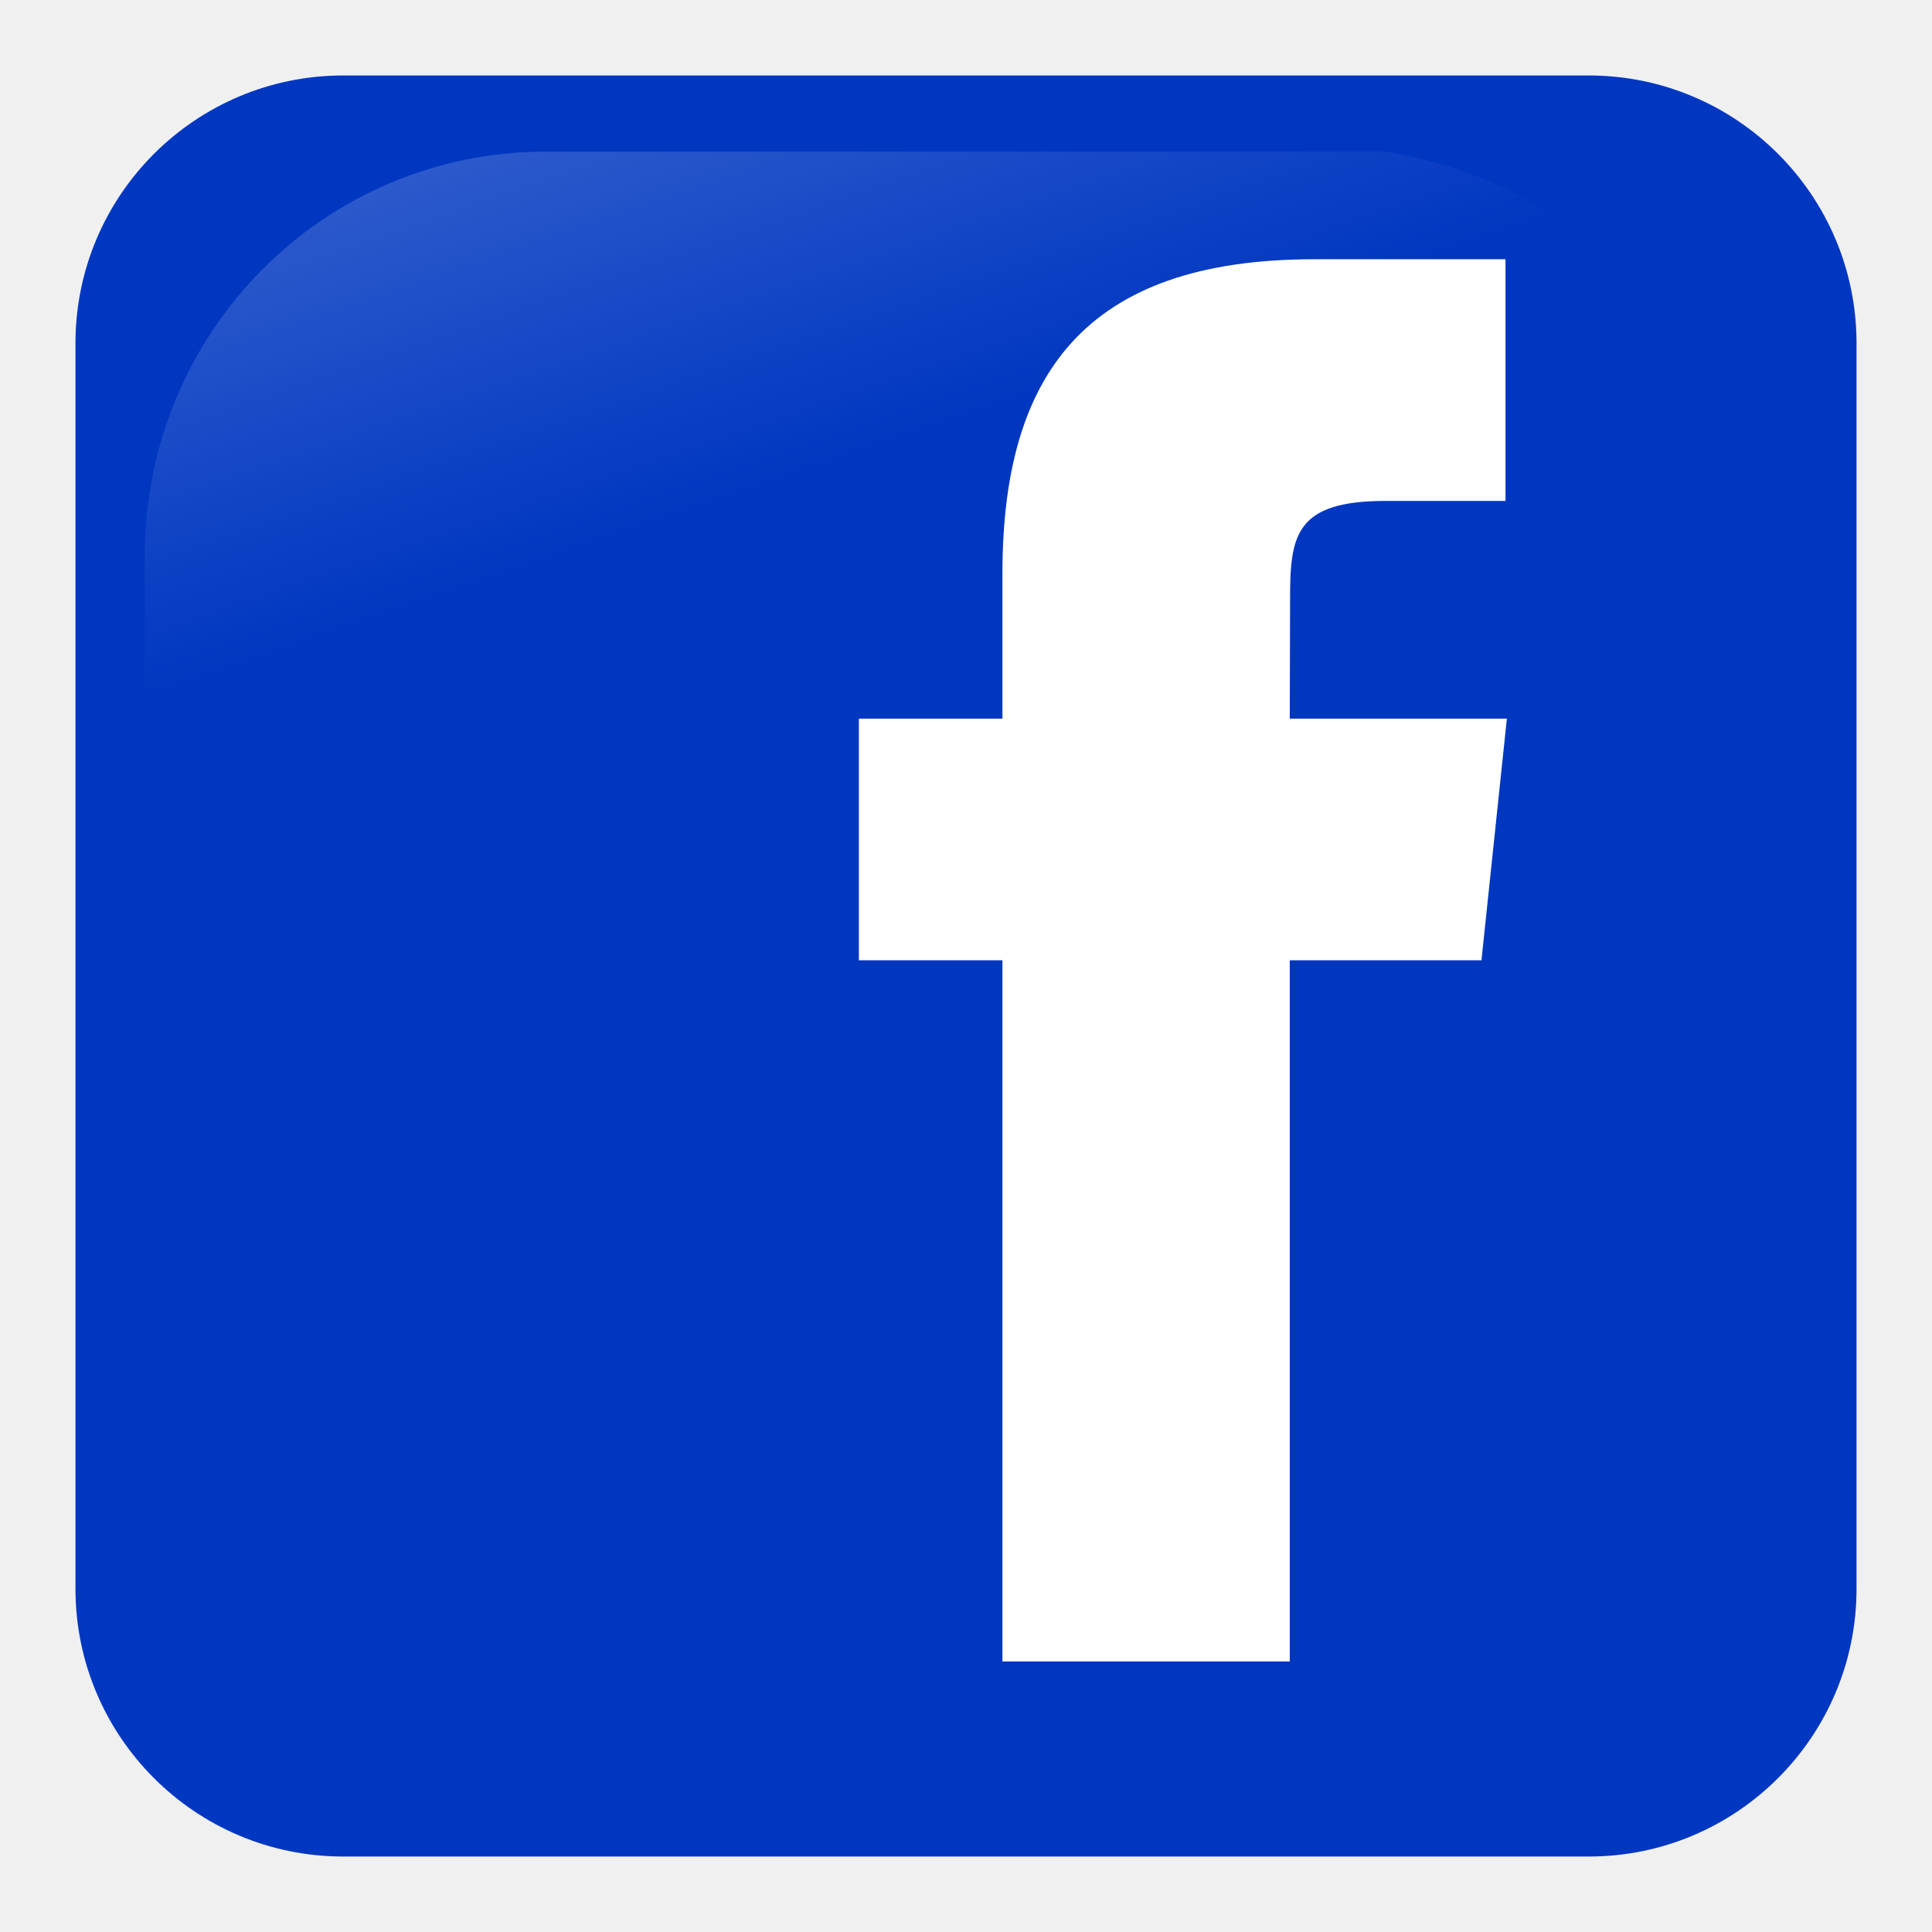
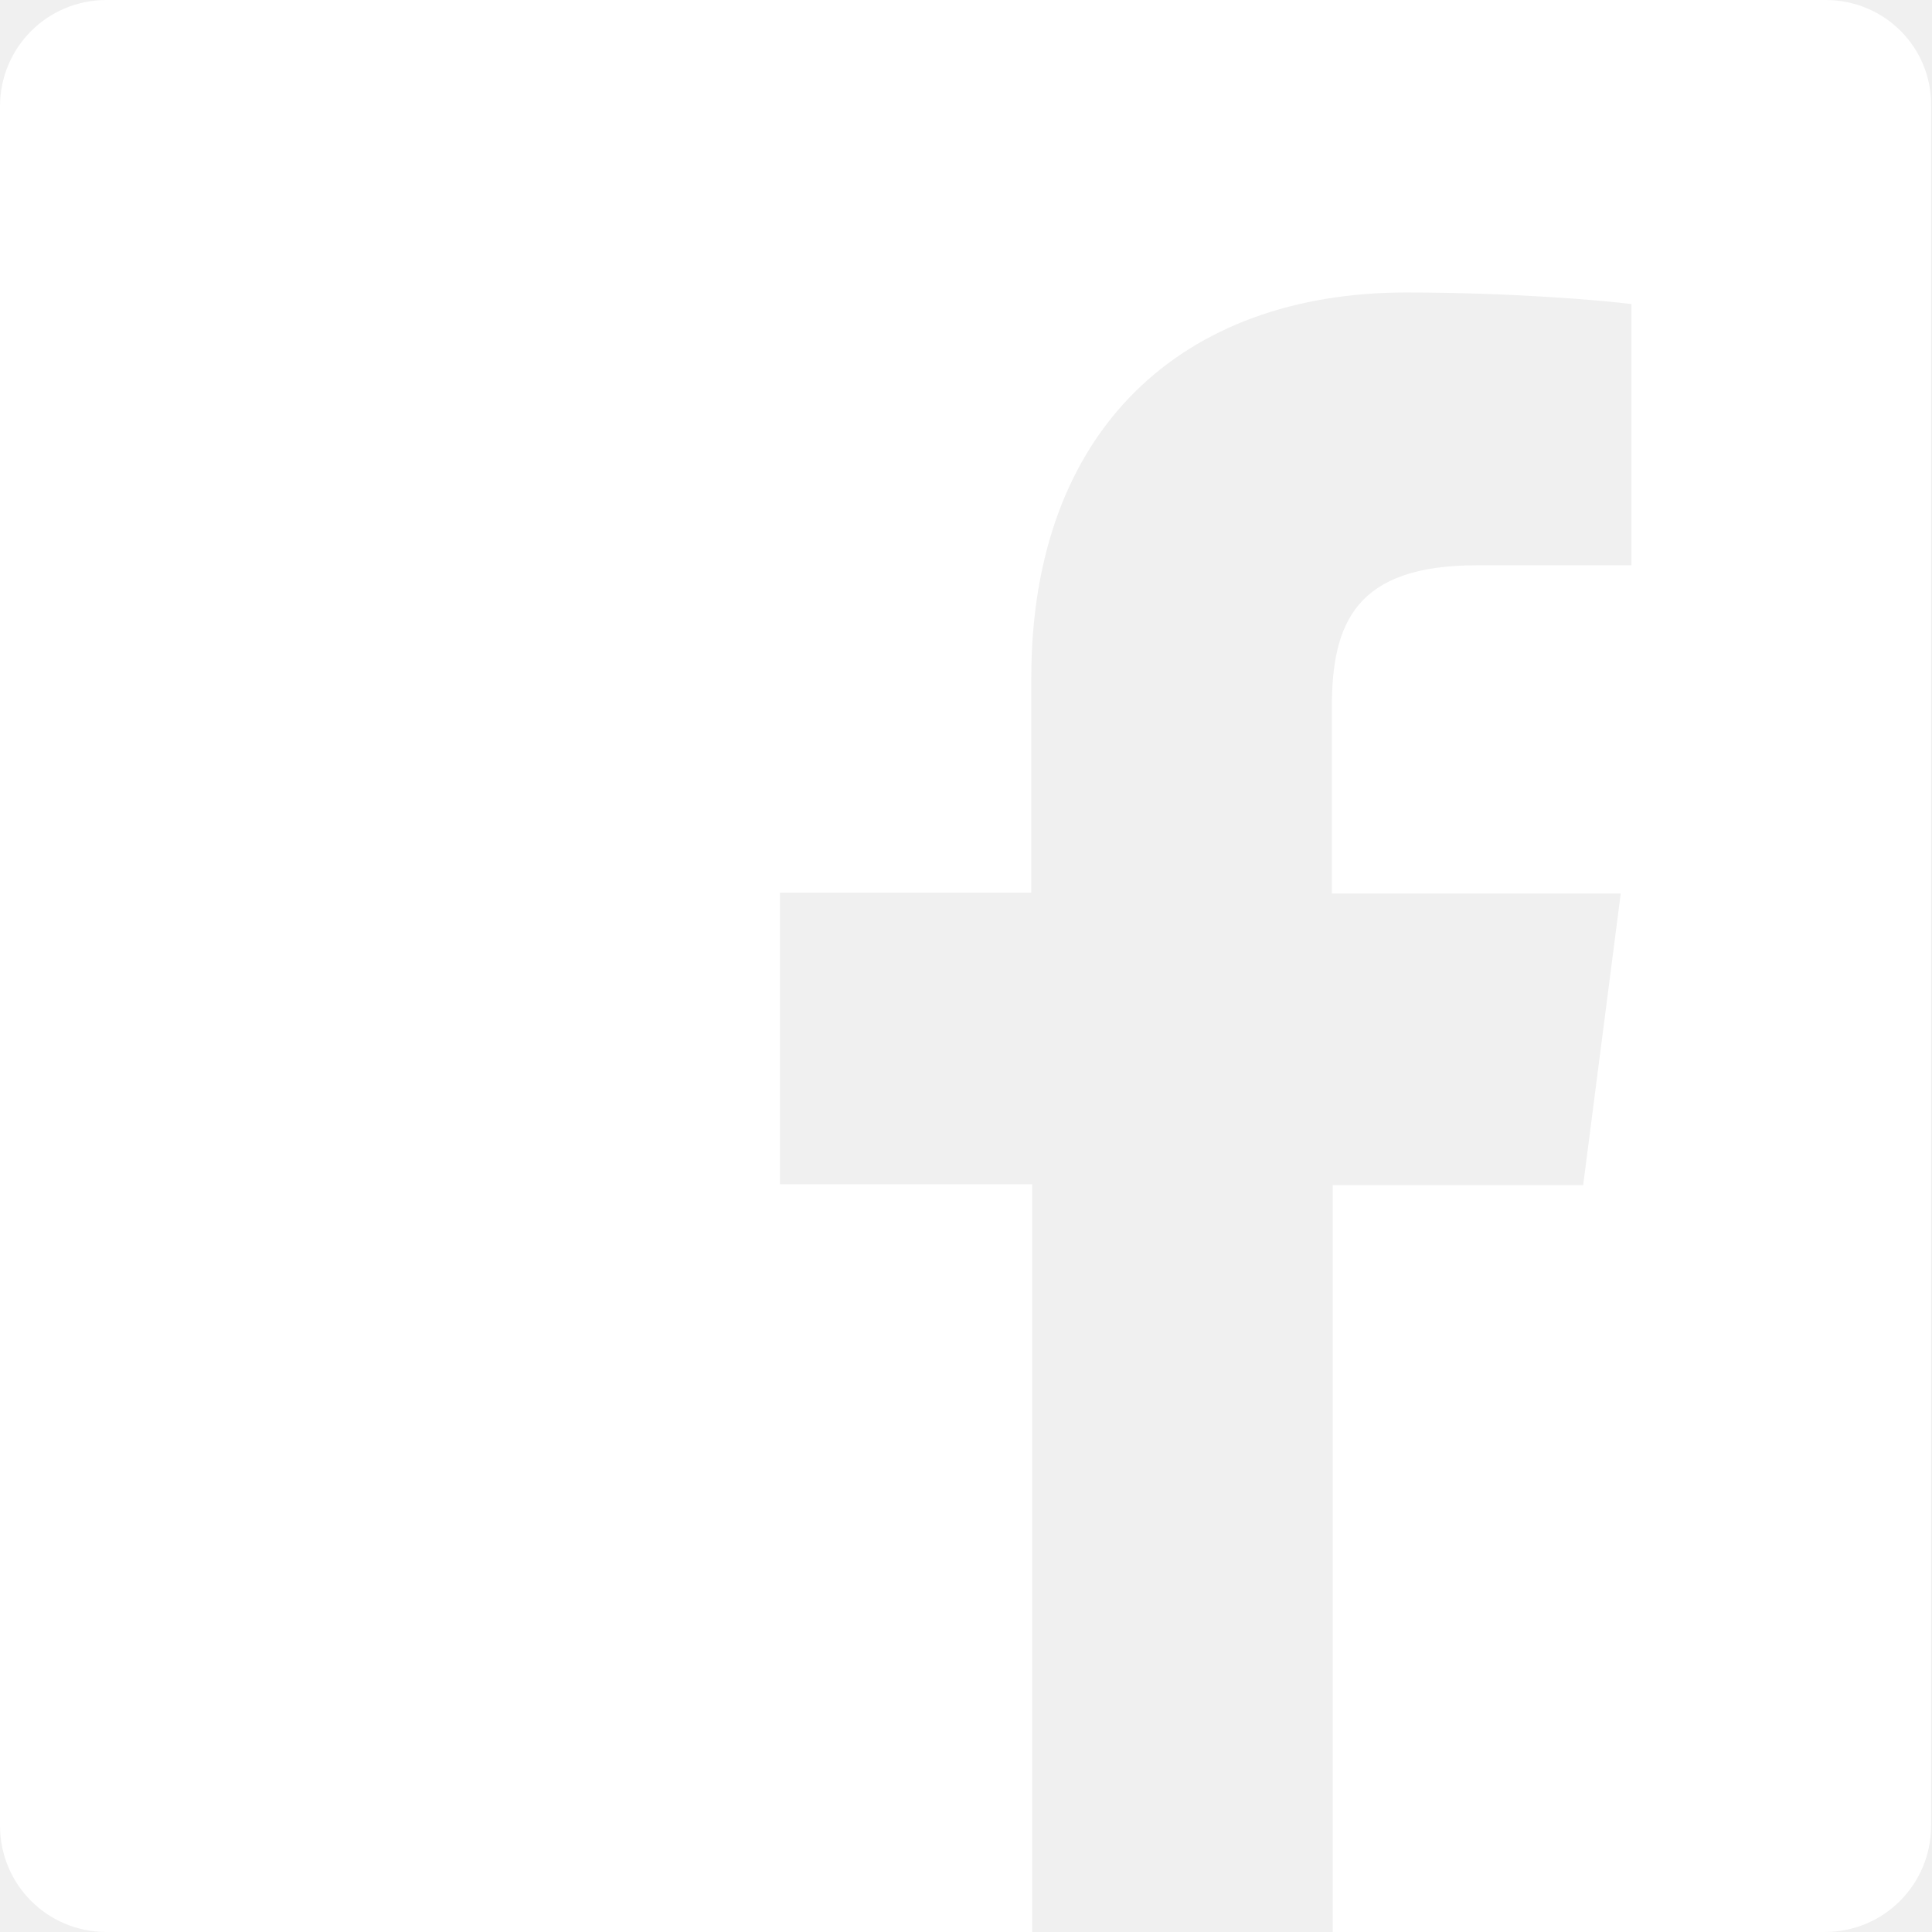
- <svg xmlns="http://www.w3.org/2000/svg" xmlns:xlink="http://www.w3.org/1999/xlink" width="256" height="256" id="svg2" version="1.0">
-   <defs id="defs4">
-     <linearGradient id="linearGradient2555">
-       <stop style="stop-color: rgb(255, 255, 255); stop-opacity: 1;" offset="0" id="stop2557" />
-       <stop style="stop-color: rgb(255, 255, 255); stop-opacity: 0;" offset="1" id="stop2559" />
-     </linearGradient>
-     <linearGradient xlink:href="#linearGradient2555" id="linearGradient2449" gradientUnits="userSpaceOnUse" gradientTransform="matrix(-0.5914584,0,0,0.5914584,210.0216,142.2324)" x1="-344.153" y1="274.711" x2="-395.849" y2="425.4" />
-   </defs>
-   <g id="layer1" transform="translate(-373.642,-318.344)">
-     <rect transform="scale(-1,1)" ry="35.488" rx="35.488" y="328.344" x="-619.642" height="236" width="236" id="rect1942" style="fill:#0037c1;fill-opacity:1;fill-rule:evenodd;stroke:none;stroke-width:0.875;stroke-linecap:square;stroke-linejoin:miter;stroke-miterlimit:4;stroke-dasharray:0.875, 1.75;stroke-dashoffset:0;stroke-opacity:1" />
-     <path id="path1950" d="M 557.291,338.433 L 445.993,338.433 C 416.533,338.433 392.815,362.345 392.815,392.048 L 392.815,500.64 C 393.769,523.825 397.437,509.168 404.419,483.492 C 412.534,453.651 438.961,427.57 471.144,408.023 C 495.709,393.104 523.204,383.577 573.253,382.671 C 601.637,382.157 599.131,345.83 557.291,338.433 z" style="opacity:0.3;fill:url(#linearGradient2449);fill-opacity:1;fill-rule:evenodd;stroke:none;stroke-width:0.875;stroke-linecap:square;stroke-linejoin:miter;stroke-miterlimit:4;stroke-dasharray:0.875, 1.75;stroke-dashoffset:0;stroke-opacity:1" />
-     <g id="Layer_3" transform="matrix(1.798205,0,0,1.812964,376.6334,326.3561)">
-       <path d="M 93.376,117.012 L 72.203,117.012 L 72.203,65.767 L 61.625,65.767 L 61.625,48.107 L 72.203,48.107 L 72.203,37.504 C 72.203,23.097 78.176,14.53 95.146,14.53 L 109.274,14.53 L 109.274,32.192 L 100.443,32.192 C 93.837,32.192 93.4,34.66 93.4,39.266 L 93.376,48.105 L 109.374,48.105 L 107.502,65.765 L 93.376,65.765 L 93.376,117.012 z" id="path3336" style="fill:#ffffff" />
-     </g>
-   </g>
+ <svg xmlns="http://www.w3.org/2000/svg" version="1.1" x="0px" y="0px" viewBox="0 0 216 216" enable-background="new 0 0 216 216" xml:space="preserve">
+   <path fill="#fff" d="M204.1,0H11.9C5.3,0,0,5.3,0,11.9v192.2c0,6.6,5.3,11.9,11.9,11.9h103.5v-83.6H87.2V99.8h28.1  v-24c0-27.9,17-43.1,41.9-43.1c11.9,0,22.2,0.9,25.2,1.3v29.2l-17.3,0c-13.5,0-16.2,6.4-16.2,15.9v20.8h32.3l-4.2,32.6H149V216h55  c6.6,0,11.9-5.3,11.9-11.9V11.9C216,5.3,210.7,0,204.1,0z" />
</svg>
